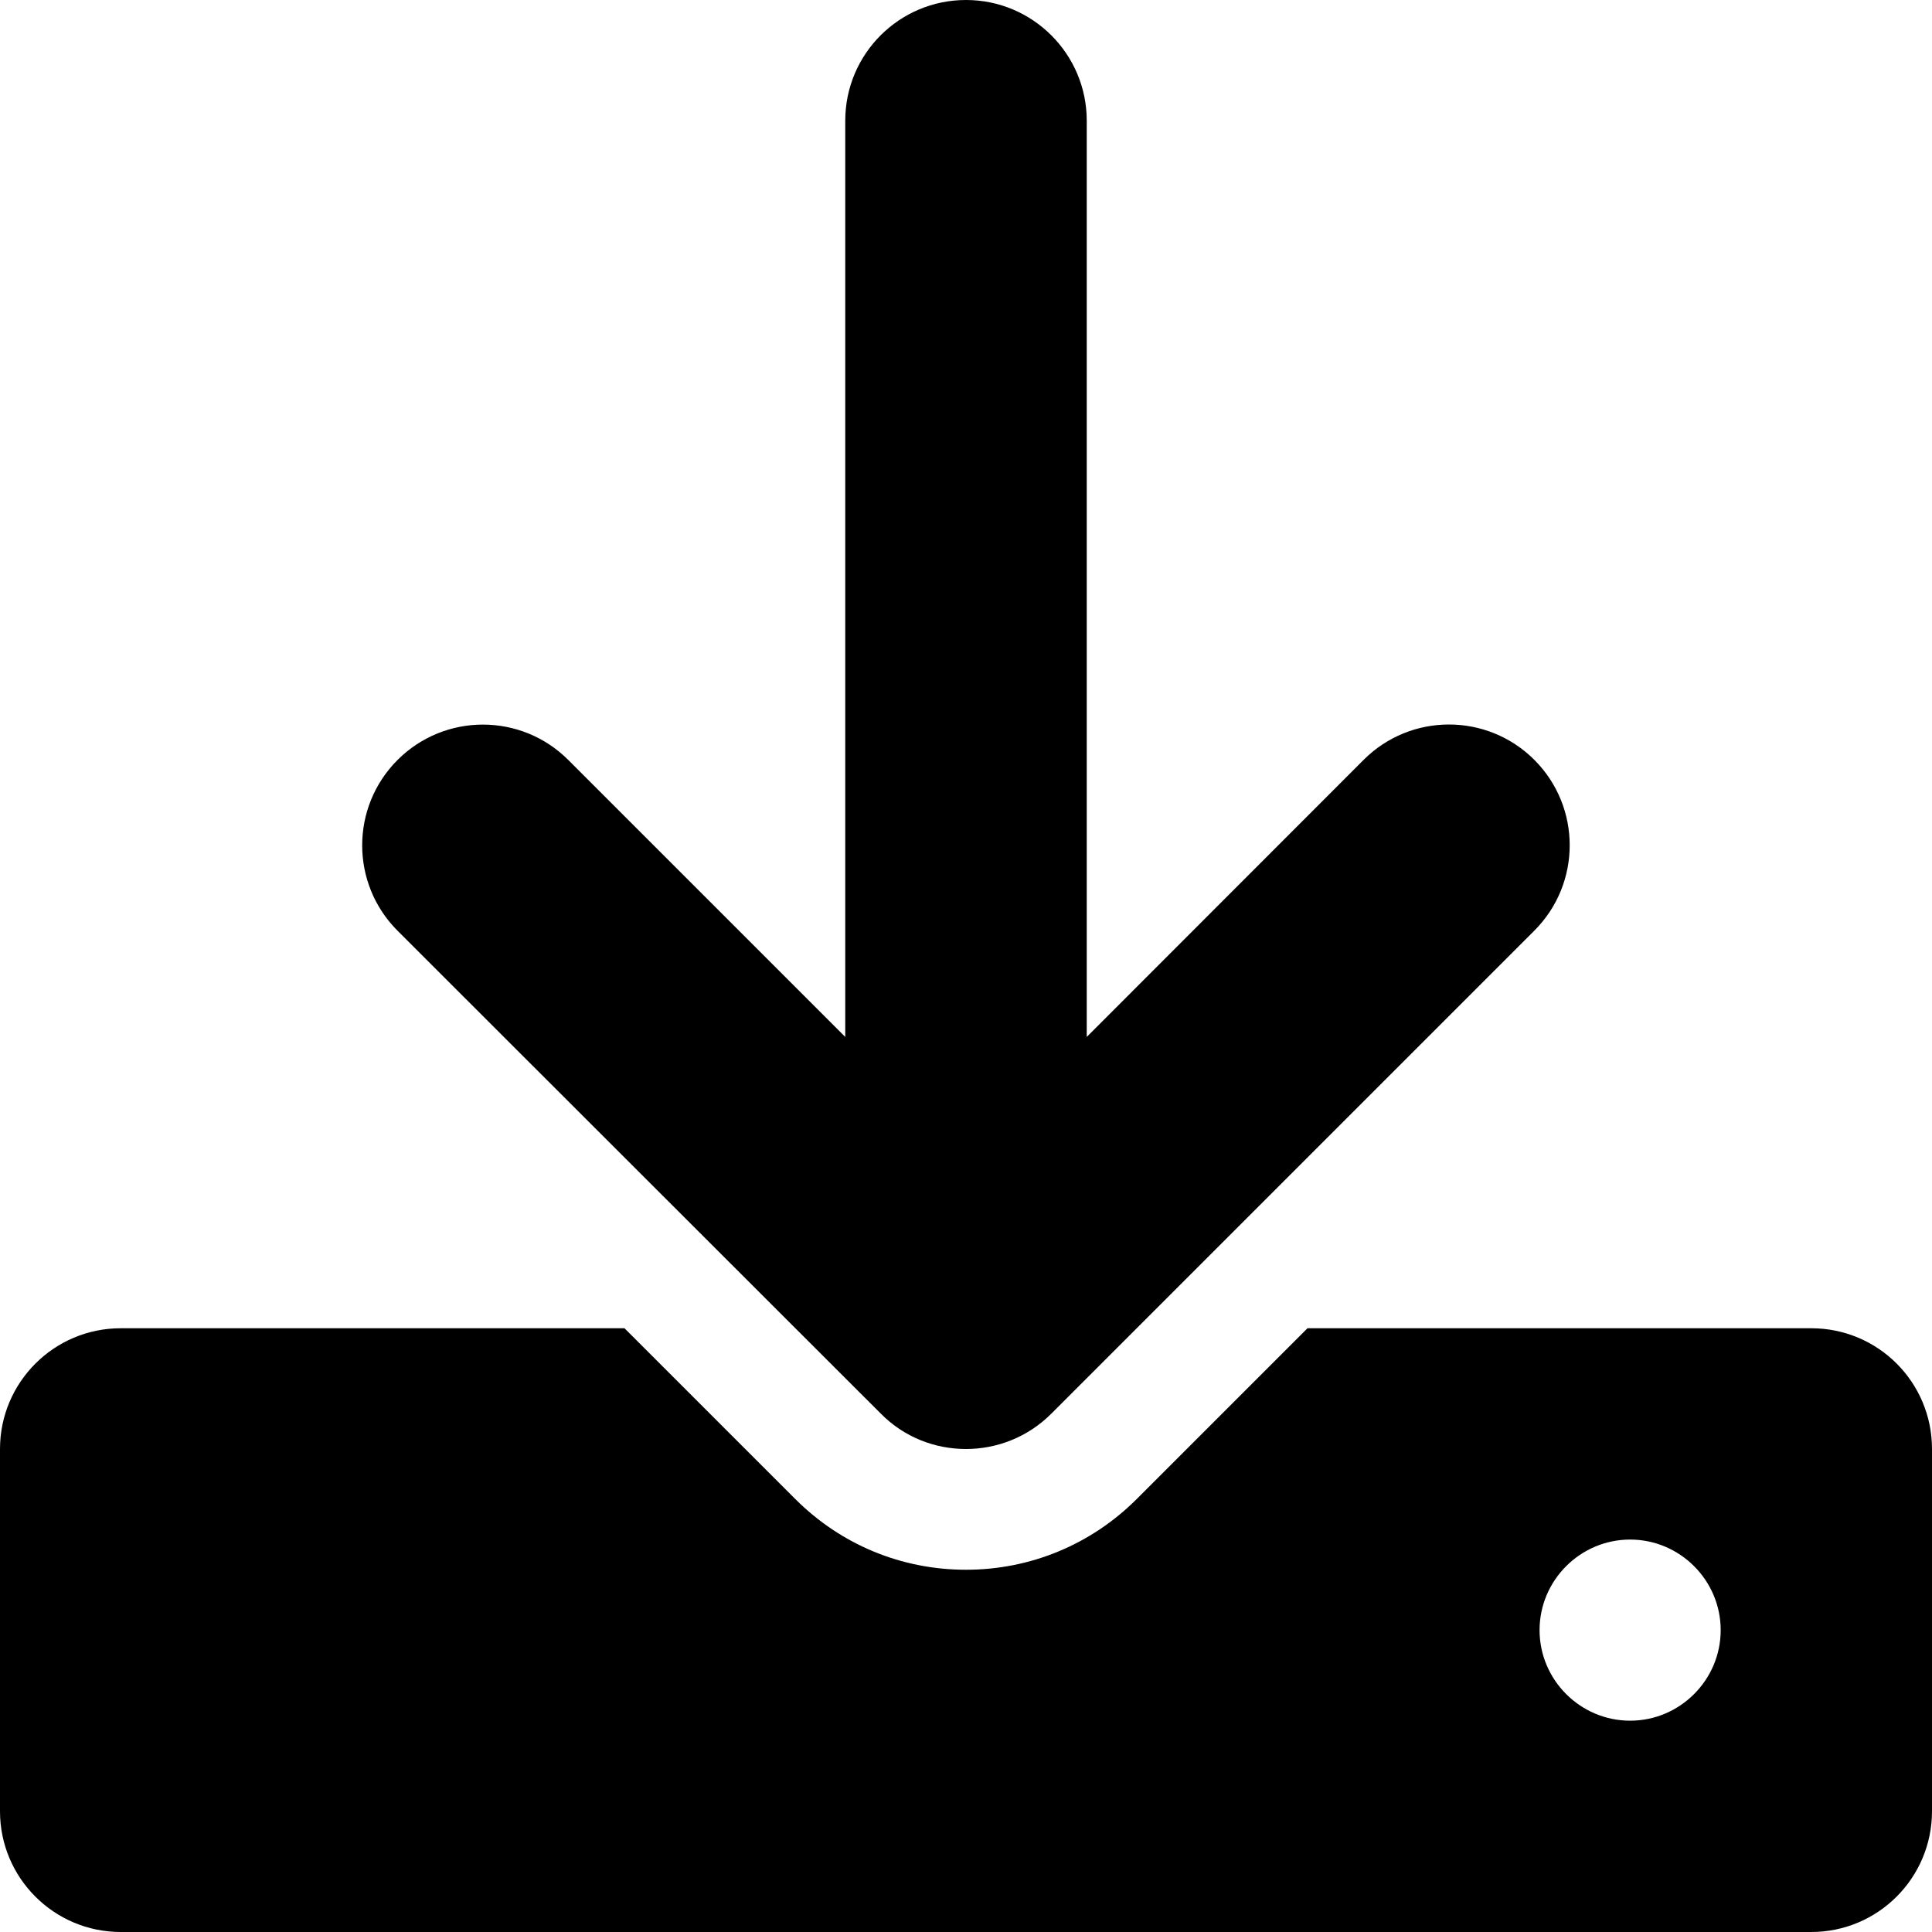
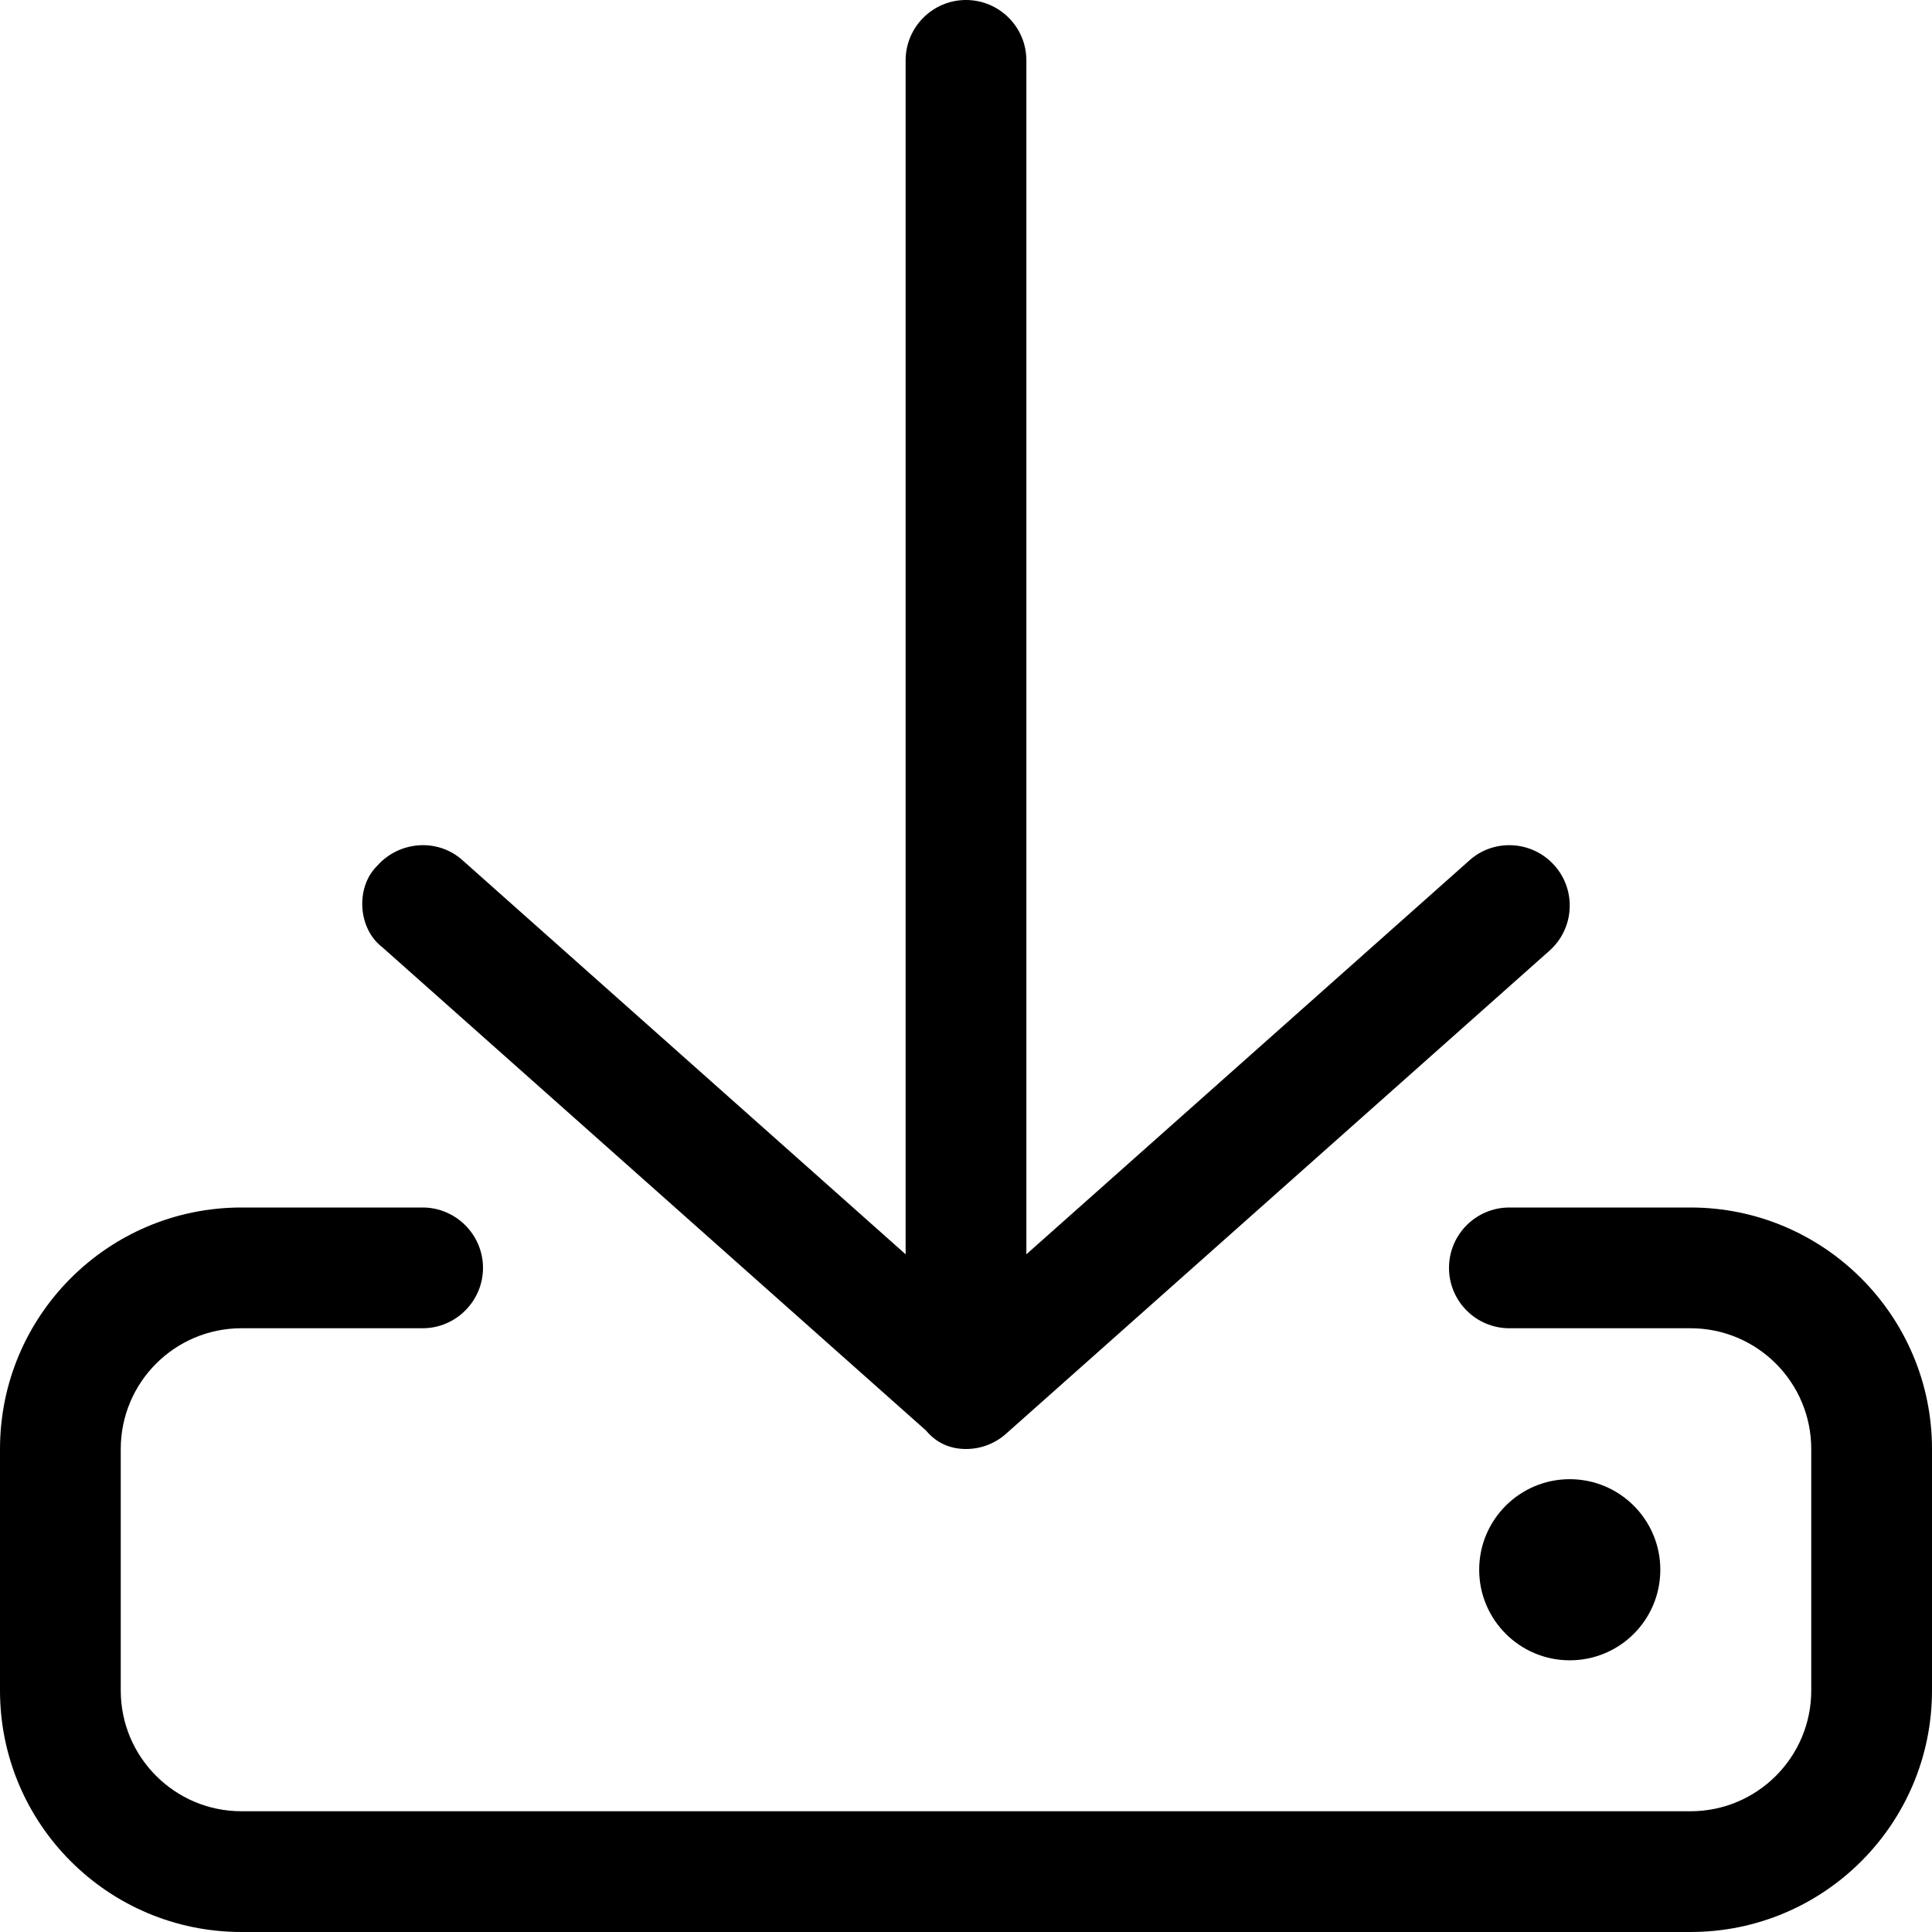
<svg xmlns="http://www.w3.org/2000/svg" viewBox="0 0 512 512">
-   <path d="M480 352h-133.5l-45.25 45.25C289.2 409.3 273.1 416 256 416s-33.16-6.656-45.25-18.75L165.5 352H32c-17.67 0-32 14.33-32 32v96c0 17.67 14.33 32 32 32h448c17.67 0 32-14.33 32-32v-96C512 366.3 497.7 352 480 352zM432 456c-13.2 0-24-10.8-24-24c0-13.2 10.8-24 24-24s24 10.8 24 24C456 445.2 445.2 456 432 456zM233.4 374.6C239.6 380.9 247.8 384 256 384s16.38-3.125 22.62-9.375l128-128c12.49-12.5 12.49-32.75 0-45.25c-12.5-12.5-32.76-12.5-45.25 0L288 274.8V32c0-17.67-14.33-32-32-32C238.3 0 224 14.33 224 32v242.8L150.6 201.4c-12.49-12.5-32.75-12.5-45.25 0c-12.49 12.5-12.49 32.75 0 45.25L233.4 374.6z" />
+   <path d="M245.4 379.1C248.4 382.7 252.2 384 256 384s7.594-1.344 10.62-4.047l144-128c6.594-5.859 7.219-15.98 1.344-22.58c-5.875-6.625-16.06-7.234-22.59-1.328L272 332.4V16C272 7.156 264.8 0 256 0S240 7.156 240 16v316.4L122.6 228C116.1 222.1 105.9 222.8 100 229.4C94.16 235.1 94.78 246.1 101.4 251.1L245.4 379.1zM448 320h-48c-8.836 0-16 7.162-16 16c0 8.836 7.164 16 16 16H448c17.67 0 32 14.33 32 32v64c0 17.67-14.33 32-32 32H64c-17.67 0-32-14.33-32-32v-64c0-17.67 14.33-32 32-32h48C120.8 352 128 344.8 128 336C128 327.2 120.8 320 112 320H64c-35.35 0-64 28.65-64 64v64c0 35.35 28.65 64 64 64h384c35.35 0 64-28.65 64-64v-64C512 348.7 483.3 320 448 320zM440 416c0-13.25-10.75-24-24-24s-24 10.75-24 24s10.75 24 24 24S440 429.3 440 416z" />
</svg>
